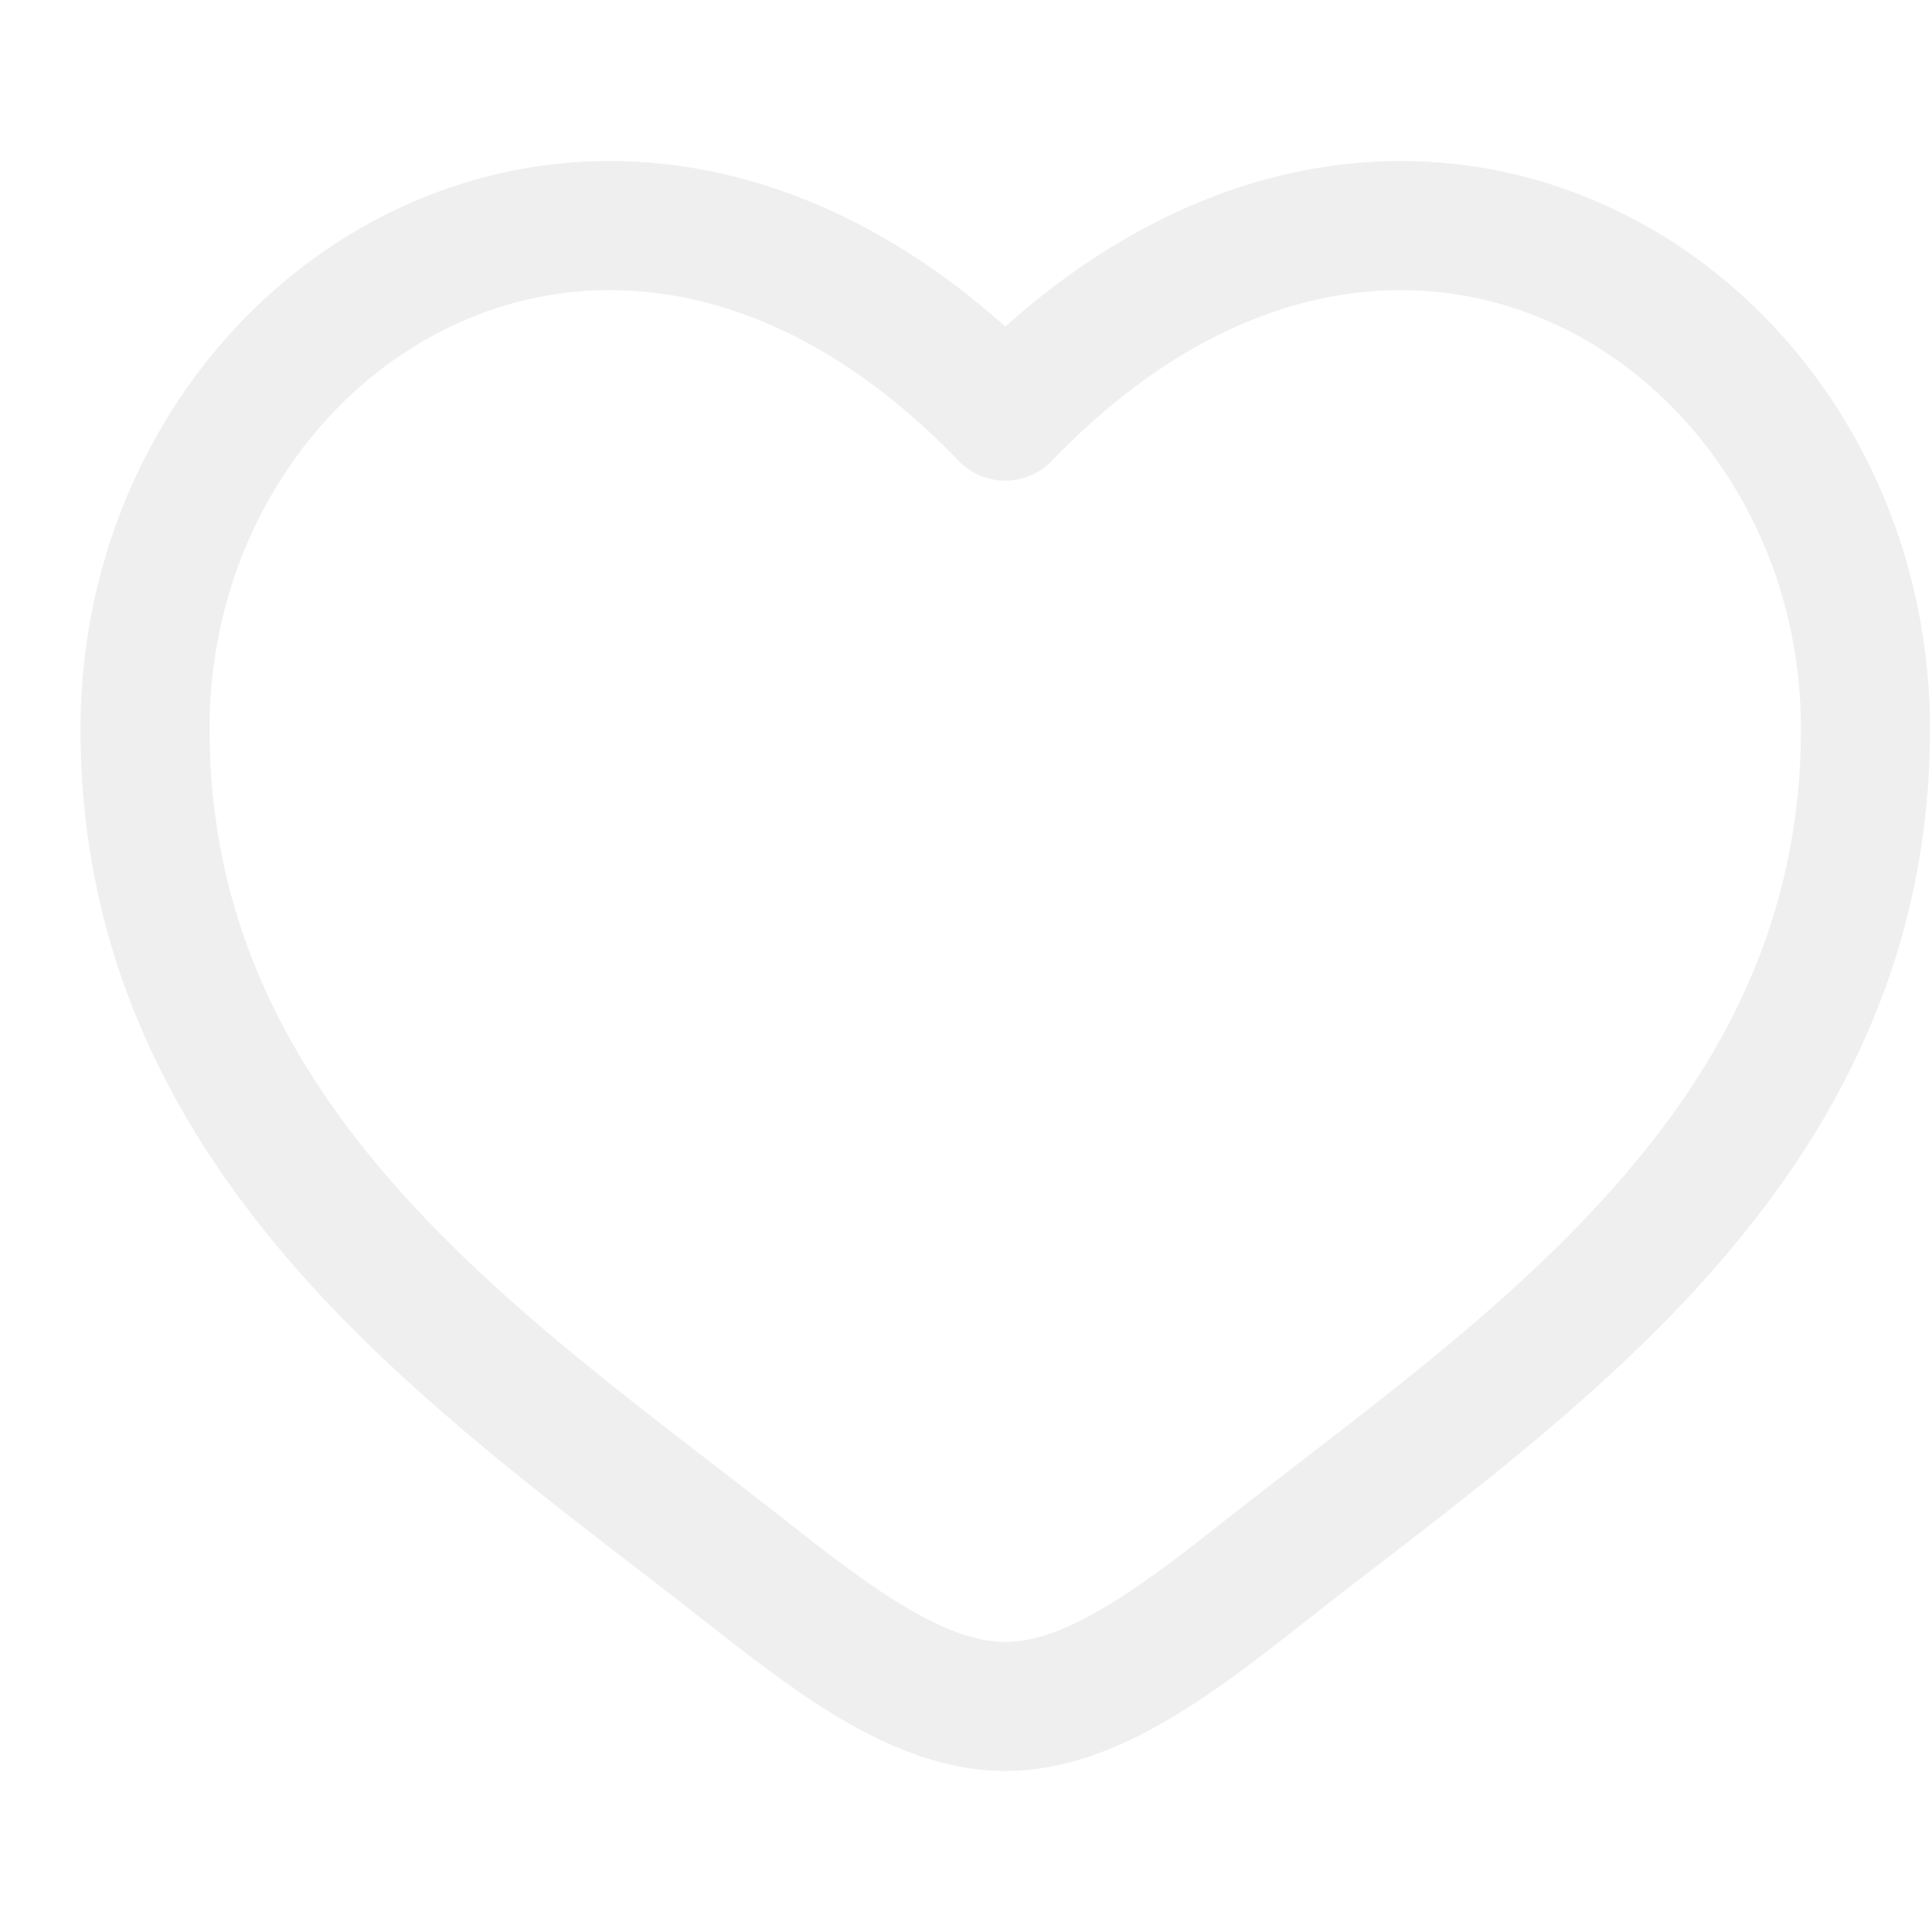
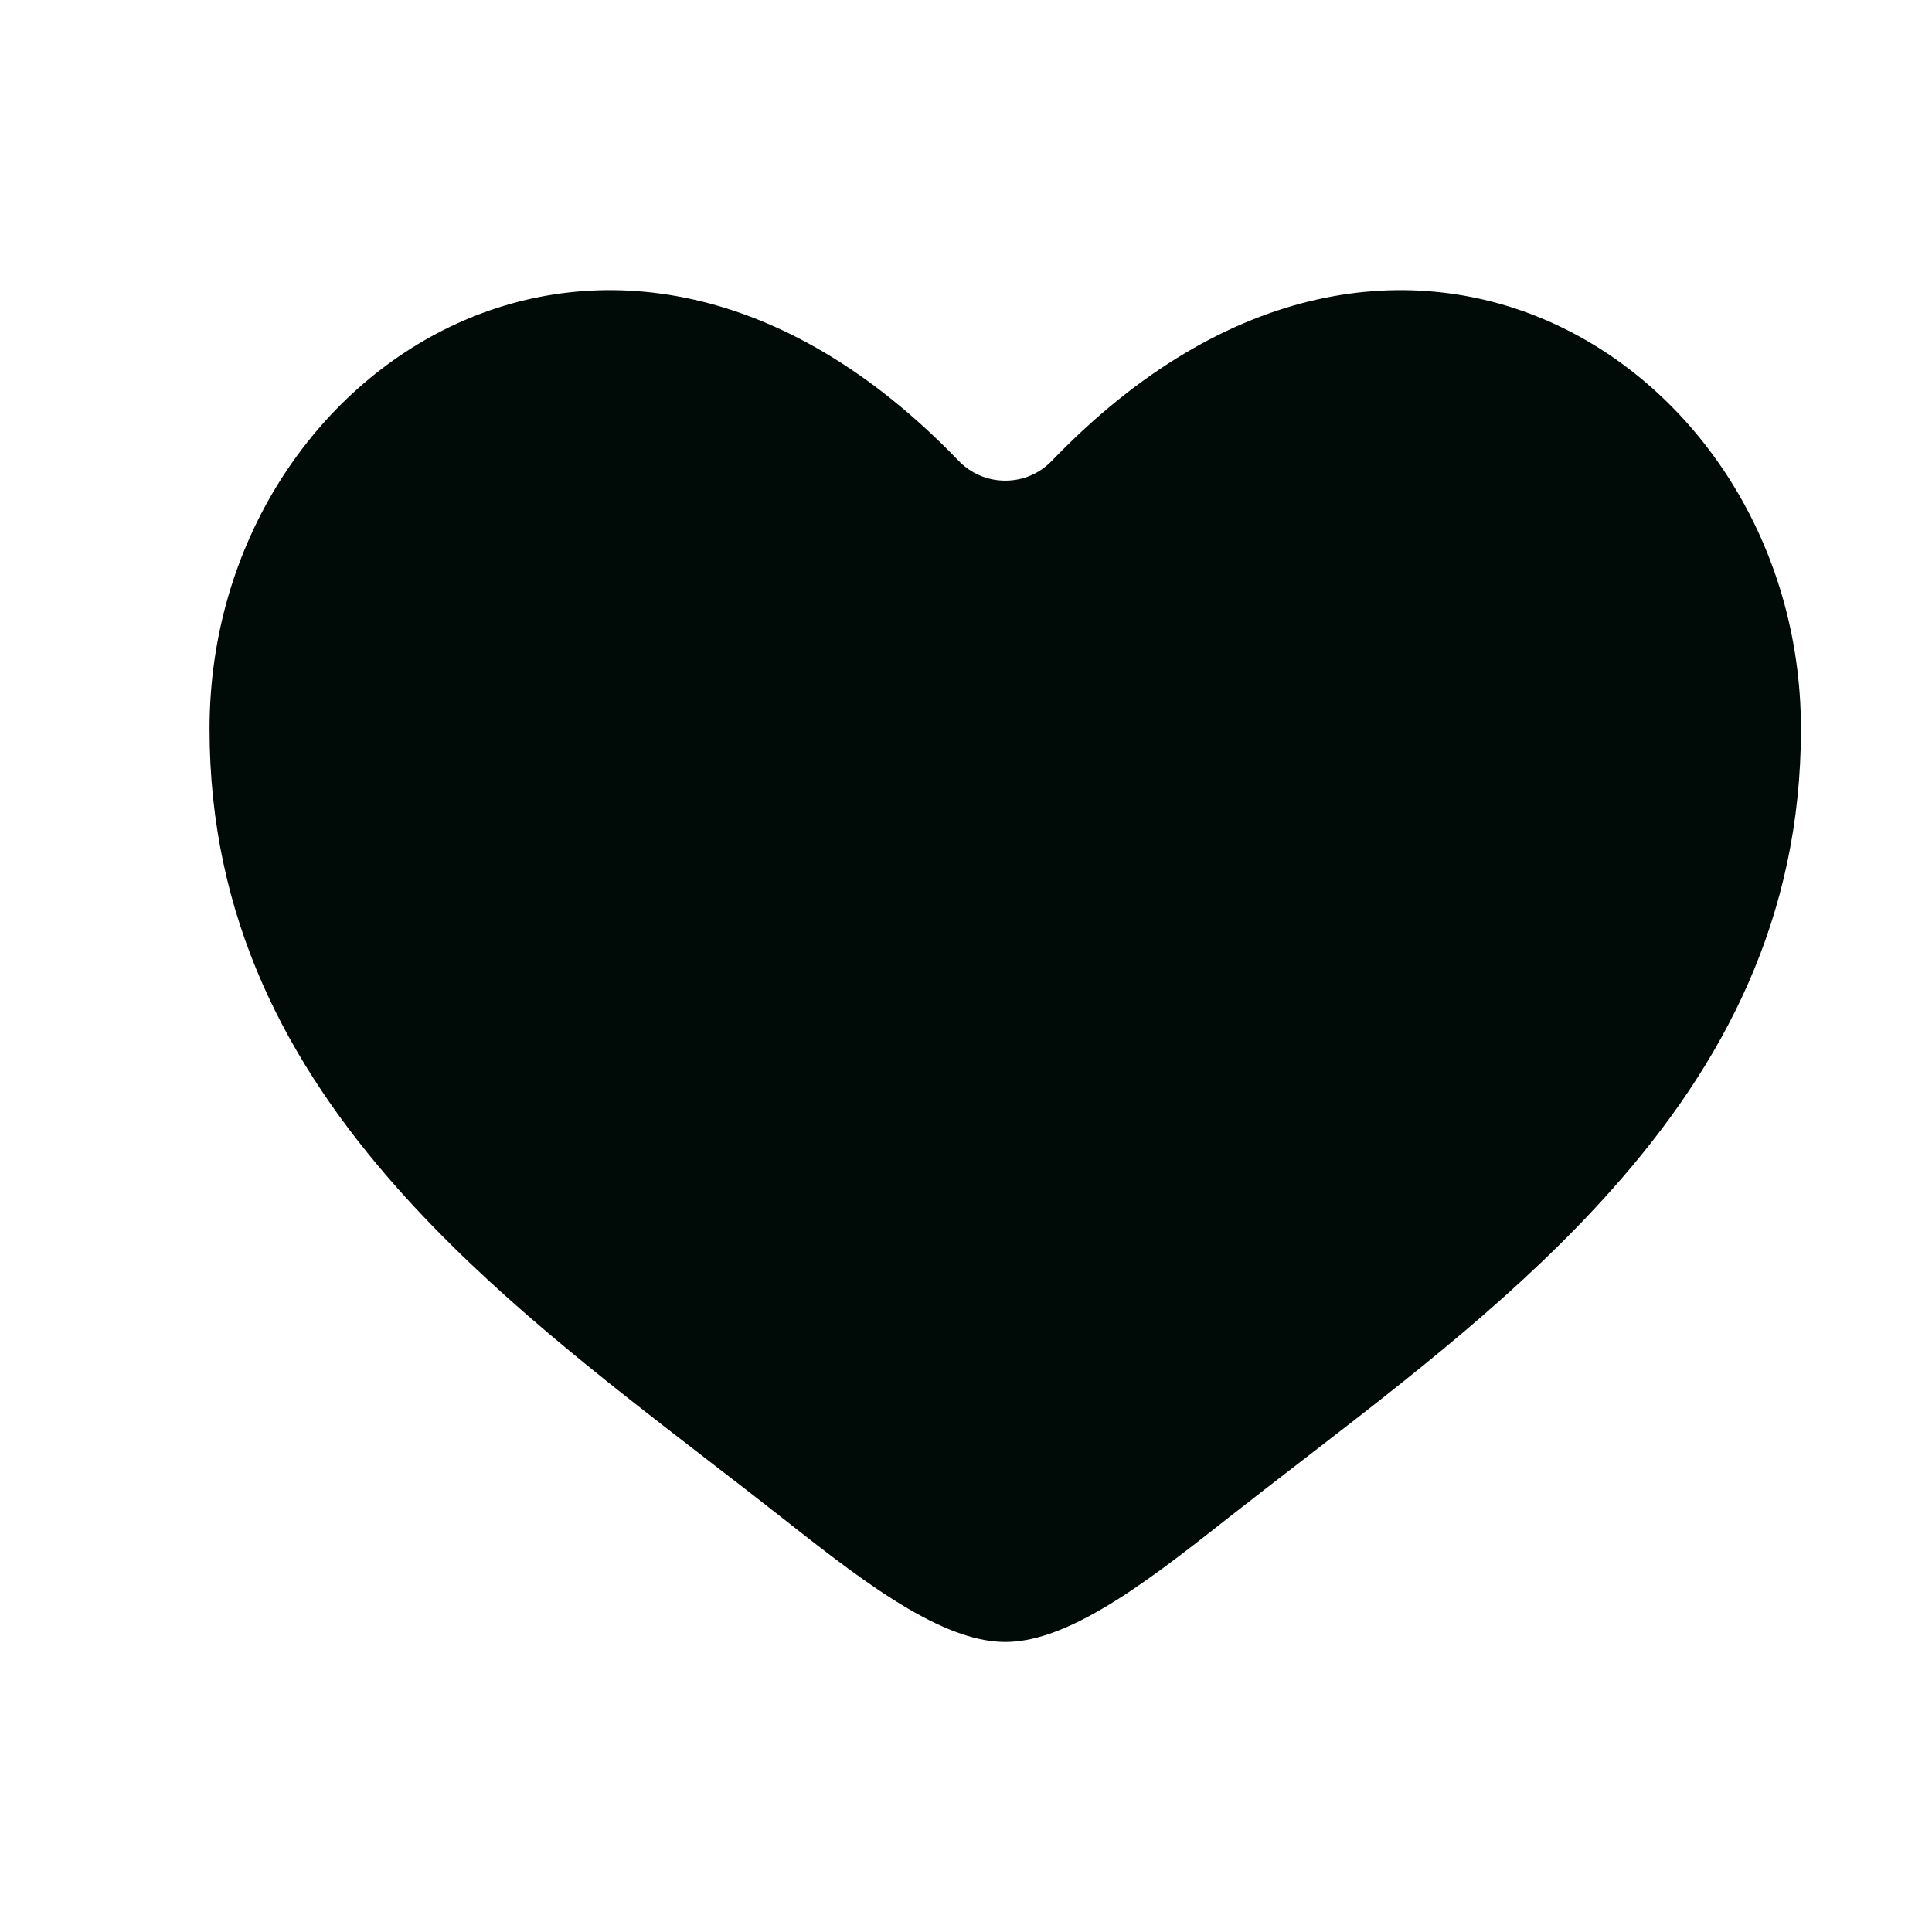
<svg xmlns="http://www.w3.org/2000/svg" width="24" height="24" viewBox="0 0 24 24" fill="none">
-   <path fill-rule="evenodd" clip-rule="evenodd" d="M5.675 4.02C3.902 4.83 2.603 6.757 2.603 9.056C2.603 11.404 3.564 13.214 4.941 14.765C6.077 16.044 7.451 17.103 8.791 18.137C9.11 18.382 9.426 18.626 9.737 18.871C10.299 19.314 10.801 19.703 11.284 19.985C11.768 20.268 12.157 20.397 12.488 20.397C12.819 20.397 13.208 20.268 13.691 19.985C14.175 19.703 14.676 19.314 15.238 18.871C15.549 18.626 15.866 18.382 16.184 18.137C17.524 17.103 18.899 16.044 20.034 14.765C21.412 13.214 22.372 11.404 22.372 9.056C22.372 6.757 21.074 4.83 19.301 4.02C17.578 3.232 15.264 3.441 13.065 5.726C12.914 5.883 12.706 5.971 12.488 5.971C12.27 5.971 12.061 5.883 11.91 5.726C9.711 3.441 7.397 3.232 5.675 4.02ZM12.488 4.057C10.017 1.846 7.25 1.537 5.008 2.562C2.64 3.644 1 6.158 1 9.056C1 11.904 2.187 14.077 3.743 15.83C4.989 17.233 6.514 18.407 7.861 19.445C8.167 19.68 8.463 19.908 8.745 20.13C9.292 20.561 9.88 21.021 10.475 21.369C11.07 21.717 11.75 22 12.488 22C13.225 22 13.905 21.717 14.5 21.369C15.096 21.021 15.683 20.561 16.231 20.13C16.512 19.908 16.808 19.68 17.114 19.445C18.461 18.407 19.986 17.233 21.233 15.83C22.789 14.077 23.975 11.904 23.975 9.056C23.975 6.158 22.335 3.644 19.967 2.562C17.725 1.537 14.958 1.846 12.488 4.057Z" fill="#EFEFEF" />
+   <path fill-rule="evenodd" clip-rule="evenodd" d="M5.675 4.02C3.902 4.83 2.603 6.757 2.603 9.056C2.603 11.404 3.564 13.214 4.941 14.765C6.077 16.044 7.451 17.103 8.791 18.137C9.11 18.382 9.426 18.626 9.737 18.871C10.299 19.314 10.801 19.703 11.284 19.985C11.768 20.268 12.157 20.397 12.488 20.397C12.819 20.397 13.208 20.268 13.691 19.985C14.175 19.703 14.676 19.314 15.238 18.871C15.549 18.626 15.866 18.382 16.184 18.137C17.524 17.103 18.899 16.044 20.034 14.765C21.412 13.214 22.372 11.404 22.372 9.056C22.372 6.757 21.074 4.83 19.301 4.02C17.578 3.232 15.264 3.441 13.065 5.726C12.914 5.883 12.706 5.971 12.488 5.971C12.27 5.971 12.061 5.883 11.91 5.726C9.711 3.441 7.397 3.232 5.675 4.02Z" fill="#000A07" />
</svg>
